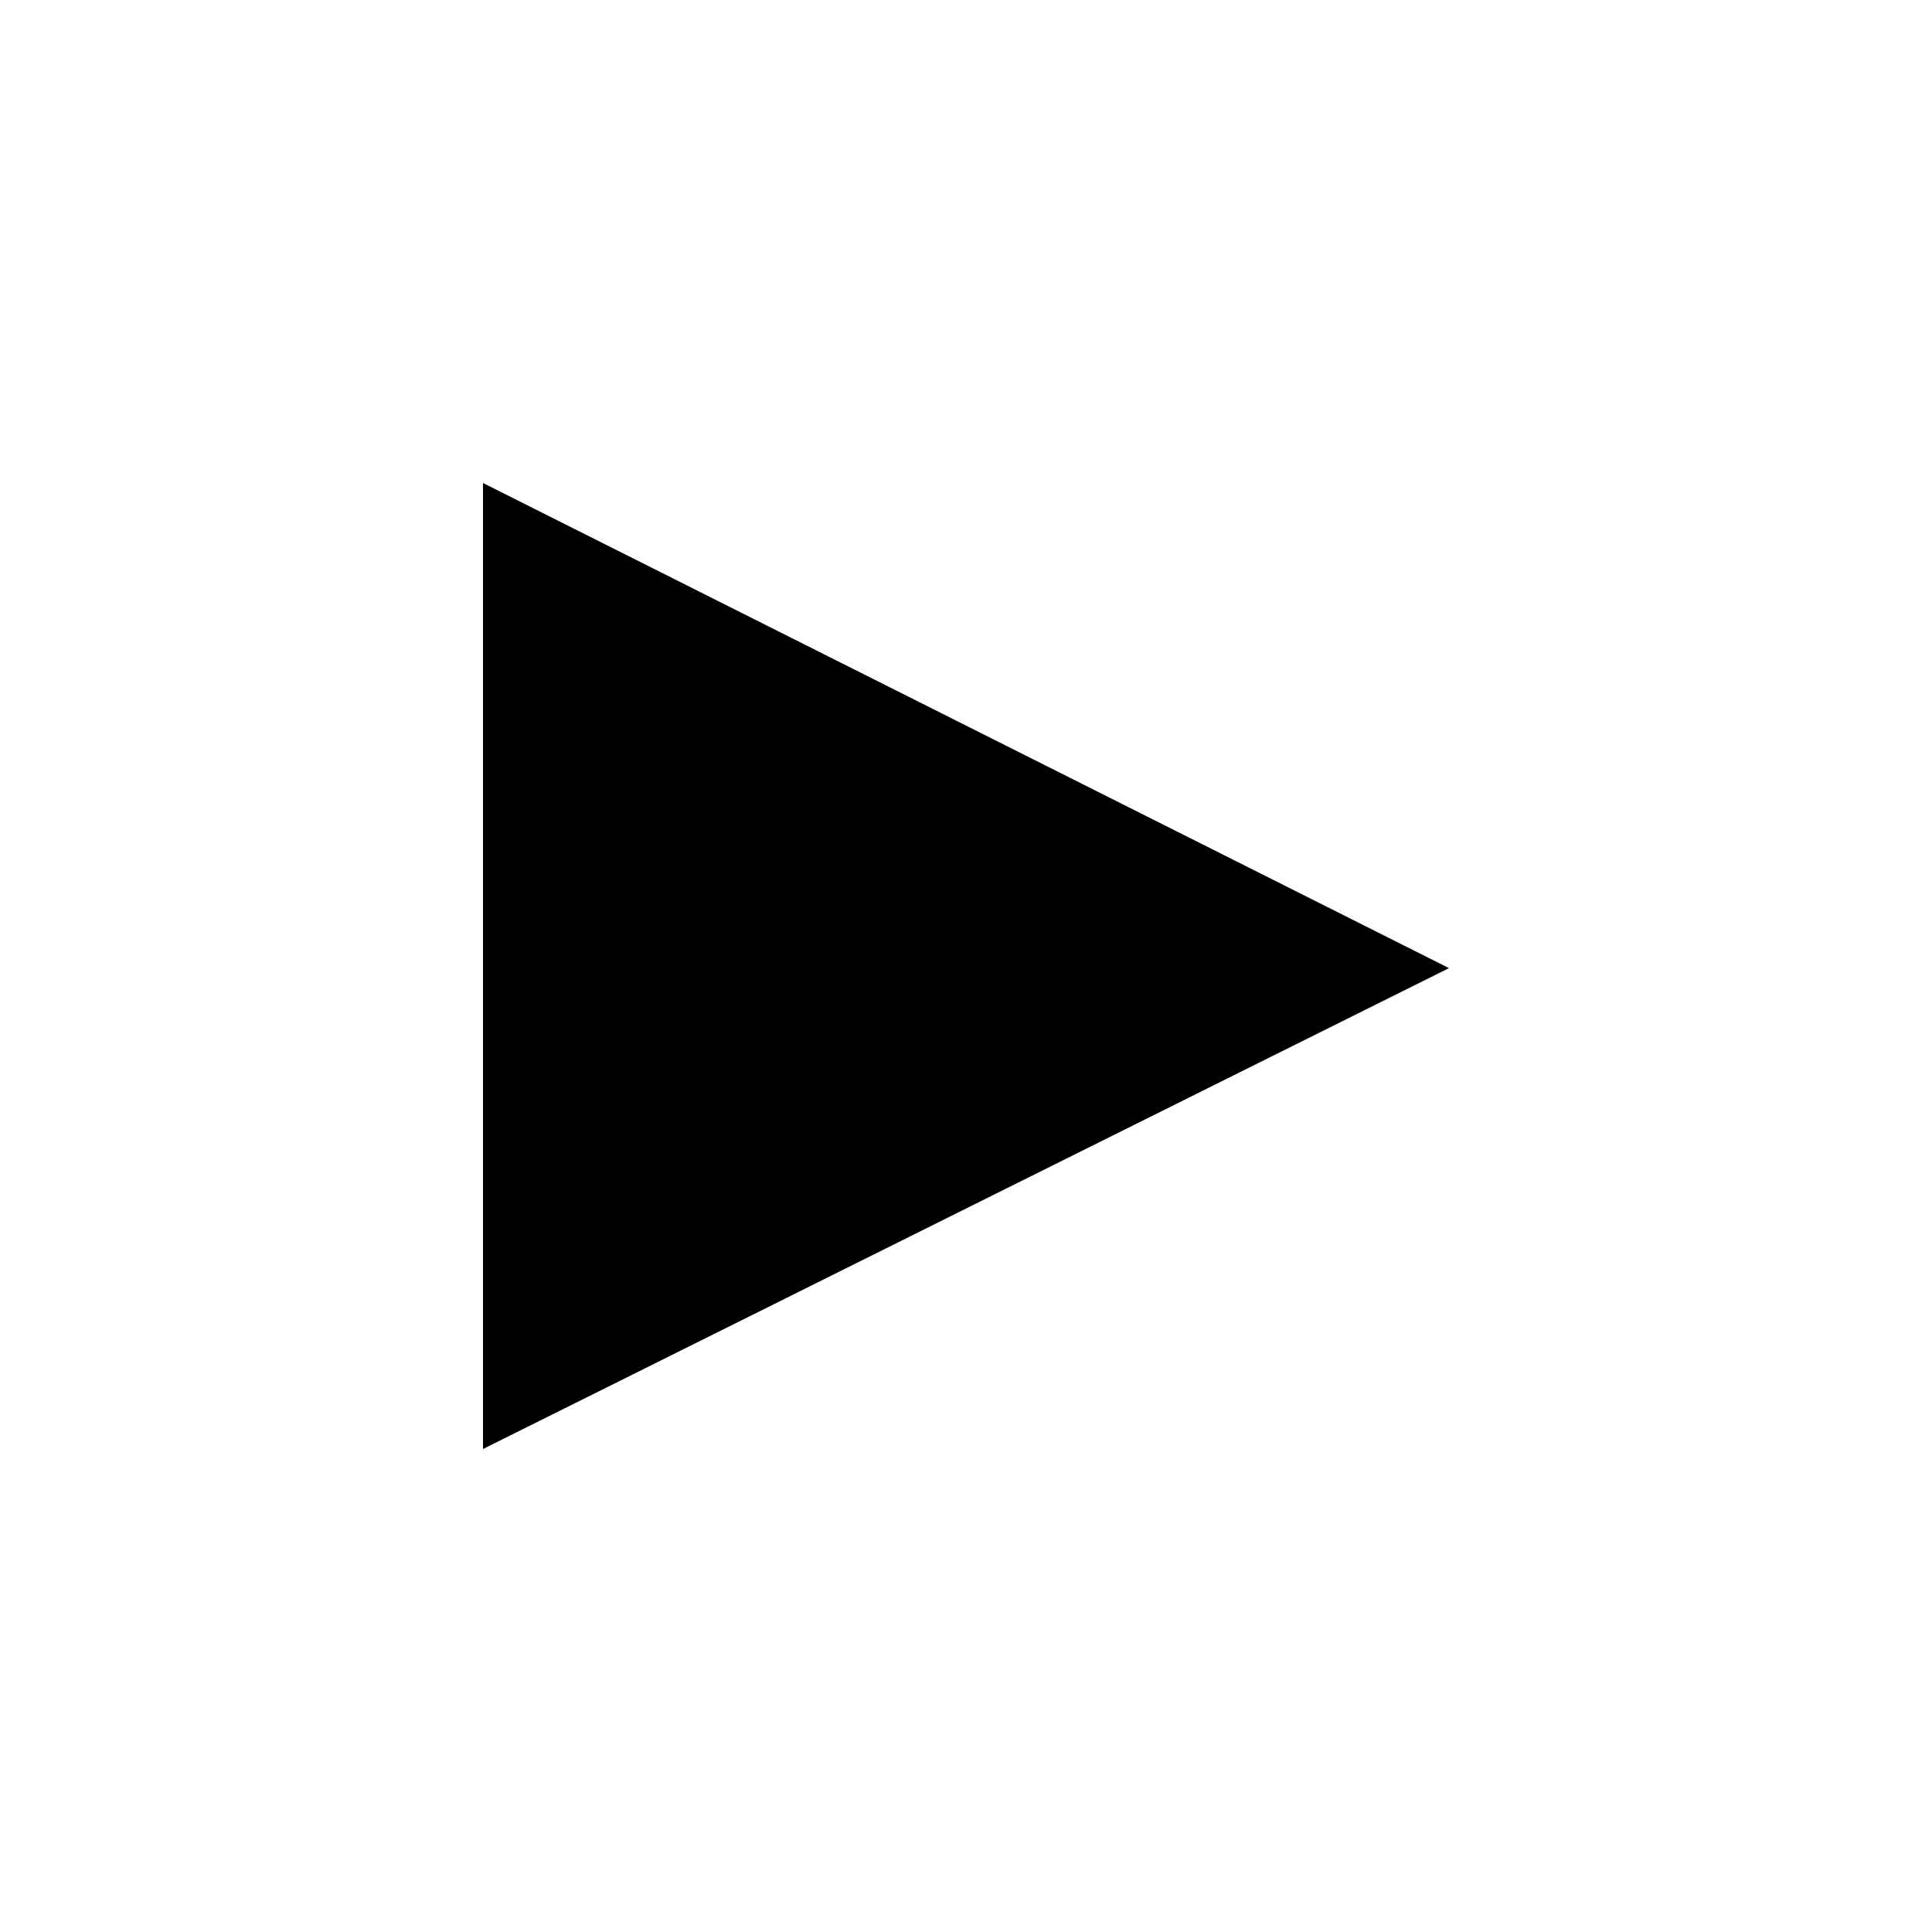
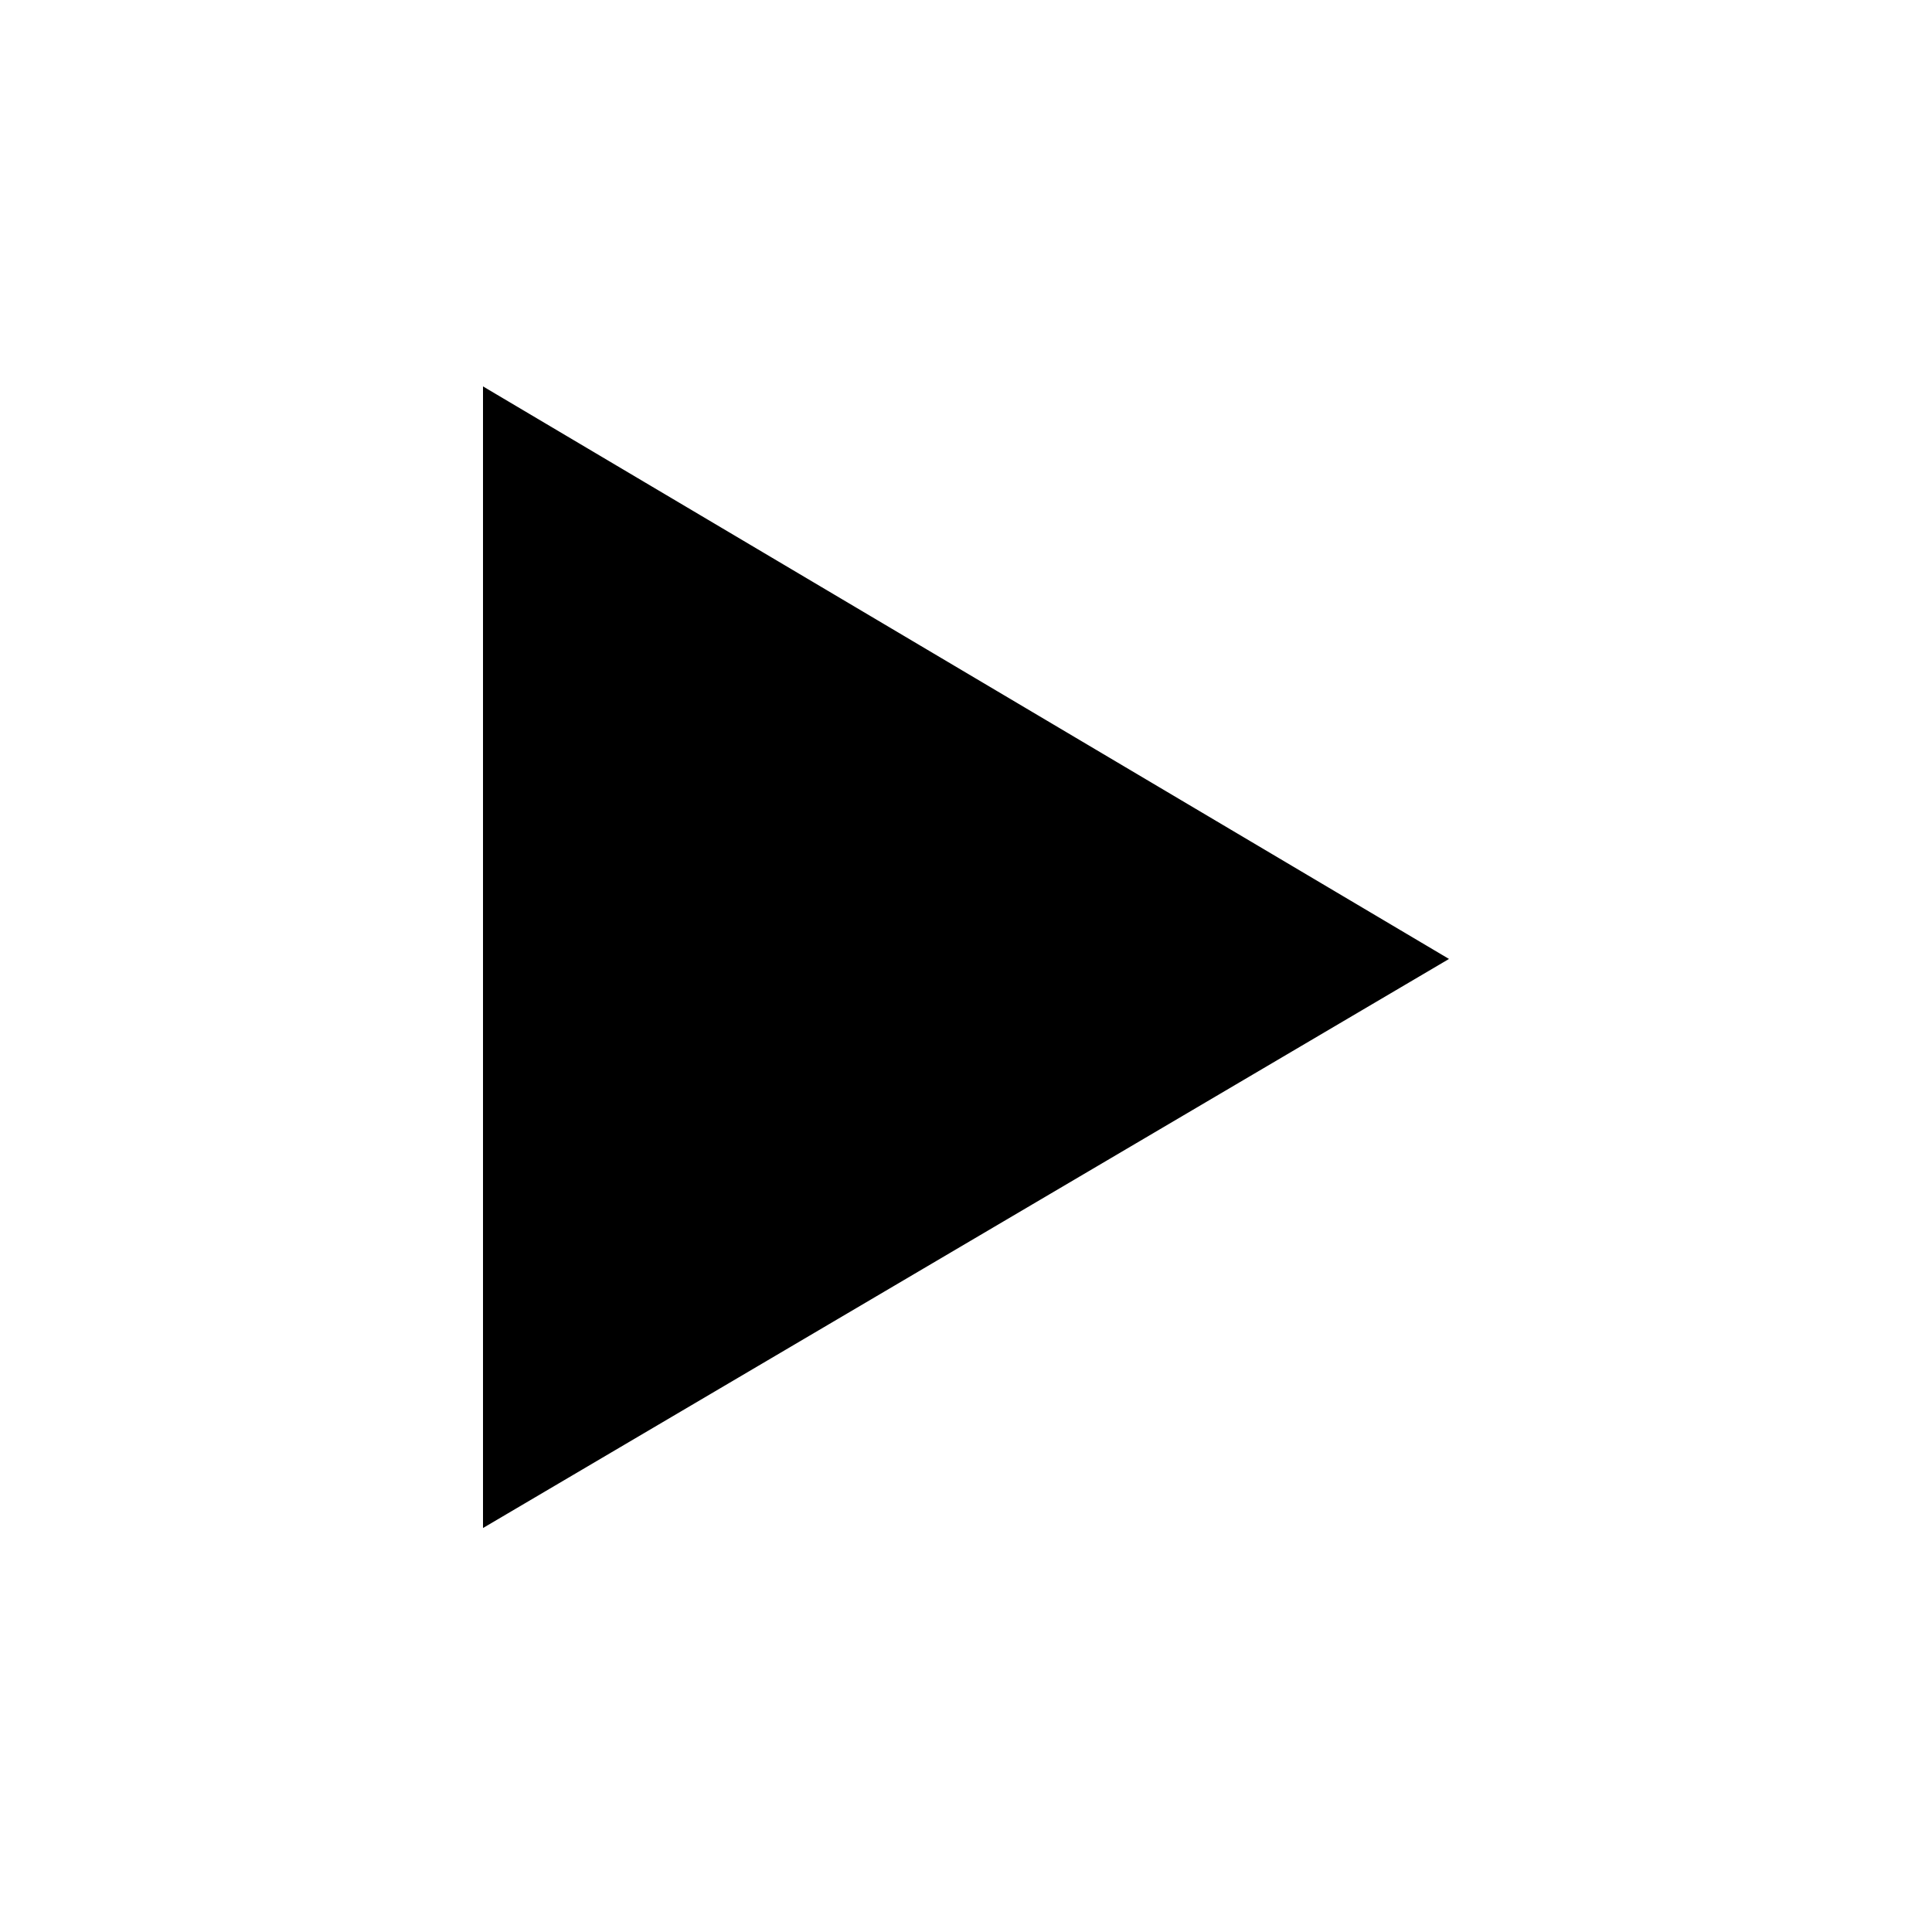
<svg xmlns="http://www.w3.org/2000/svg" width="40px" height="40px" viewBox="0 0 40 40" version="1.1">
  <defs />
-   <g id="Page-1" stroke="none" stroke-width="1" fill="none" fill-rule="evenodd">
+   <g id="Demonic" stroke="none" stroke-width="1" fill="none" fill-rule="evenodd">
    <g id="big-play-dark" fill="#000000">
-       <polygon id="Shape" points="10 10 10 30 30 20.044" />
+       <polygon id="Shape" points="30 19.854 10 31.636 10 8" />
    </g>
  </g>
</svg>
